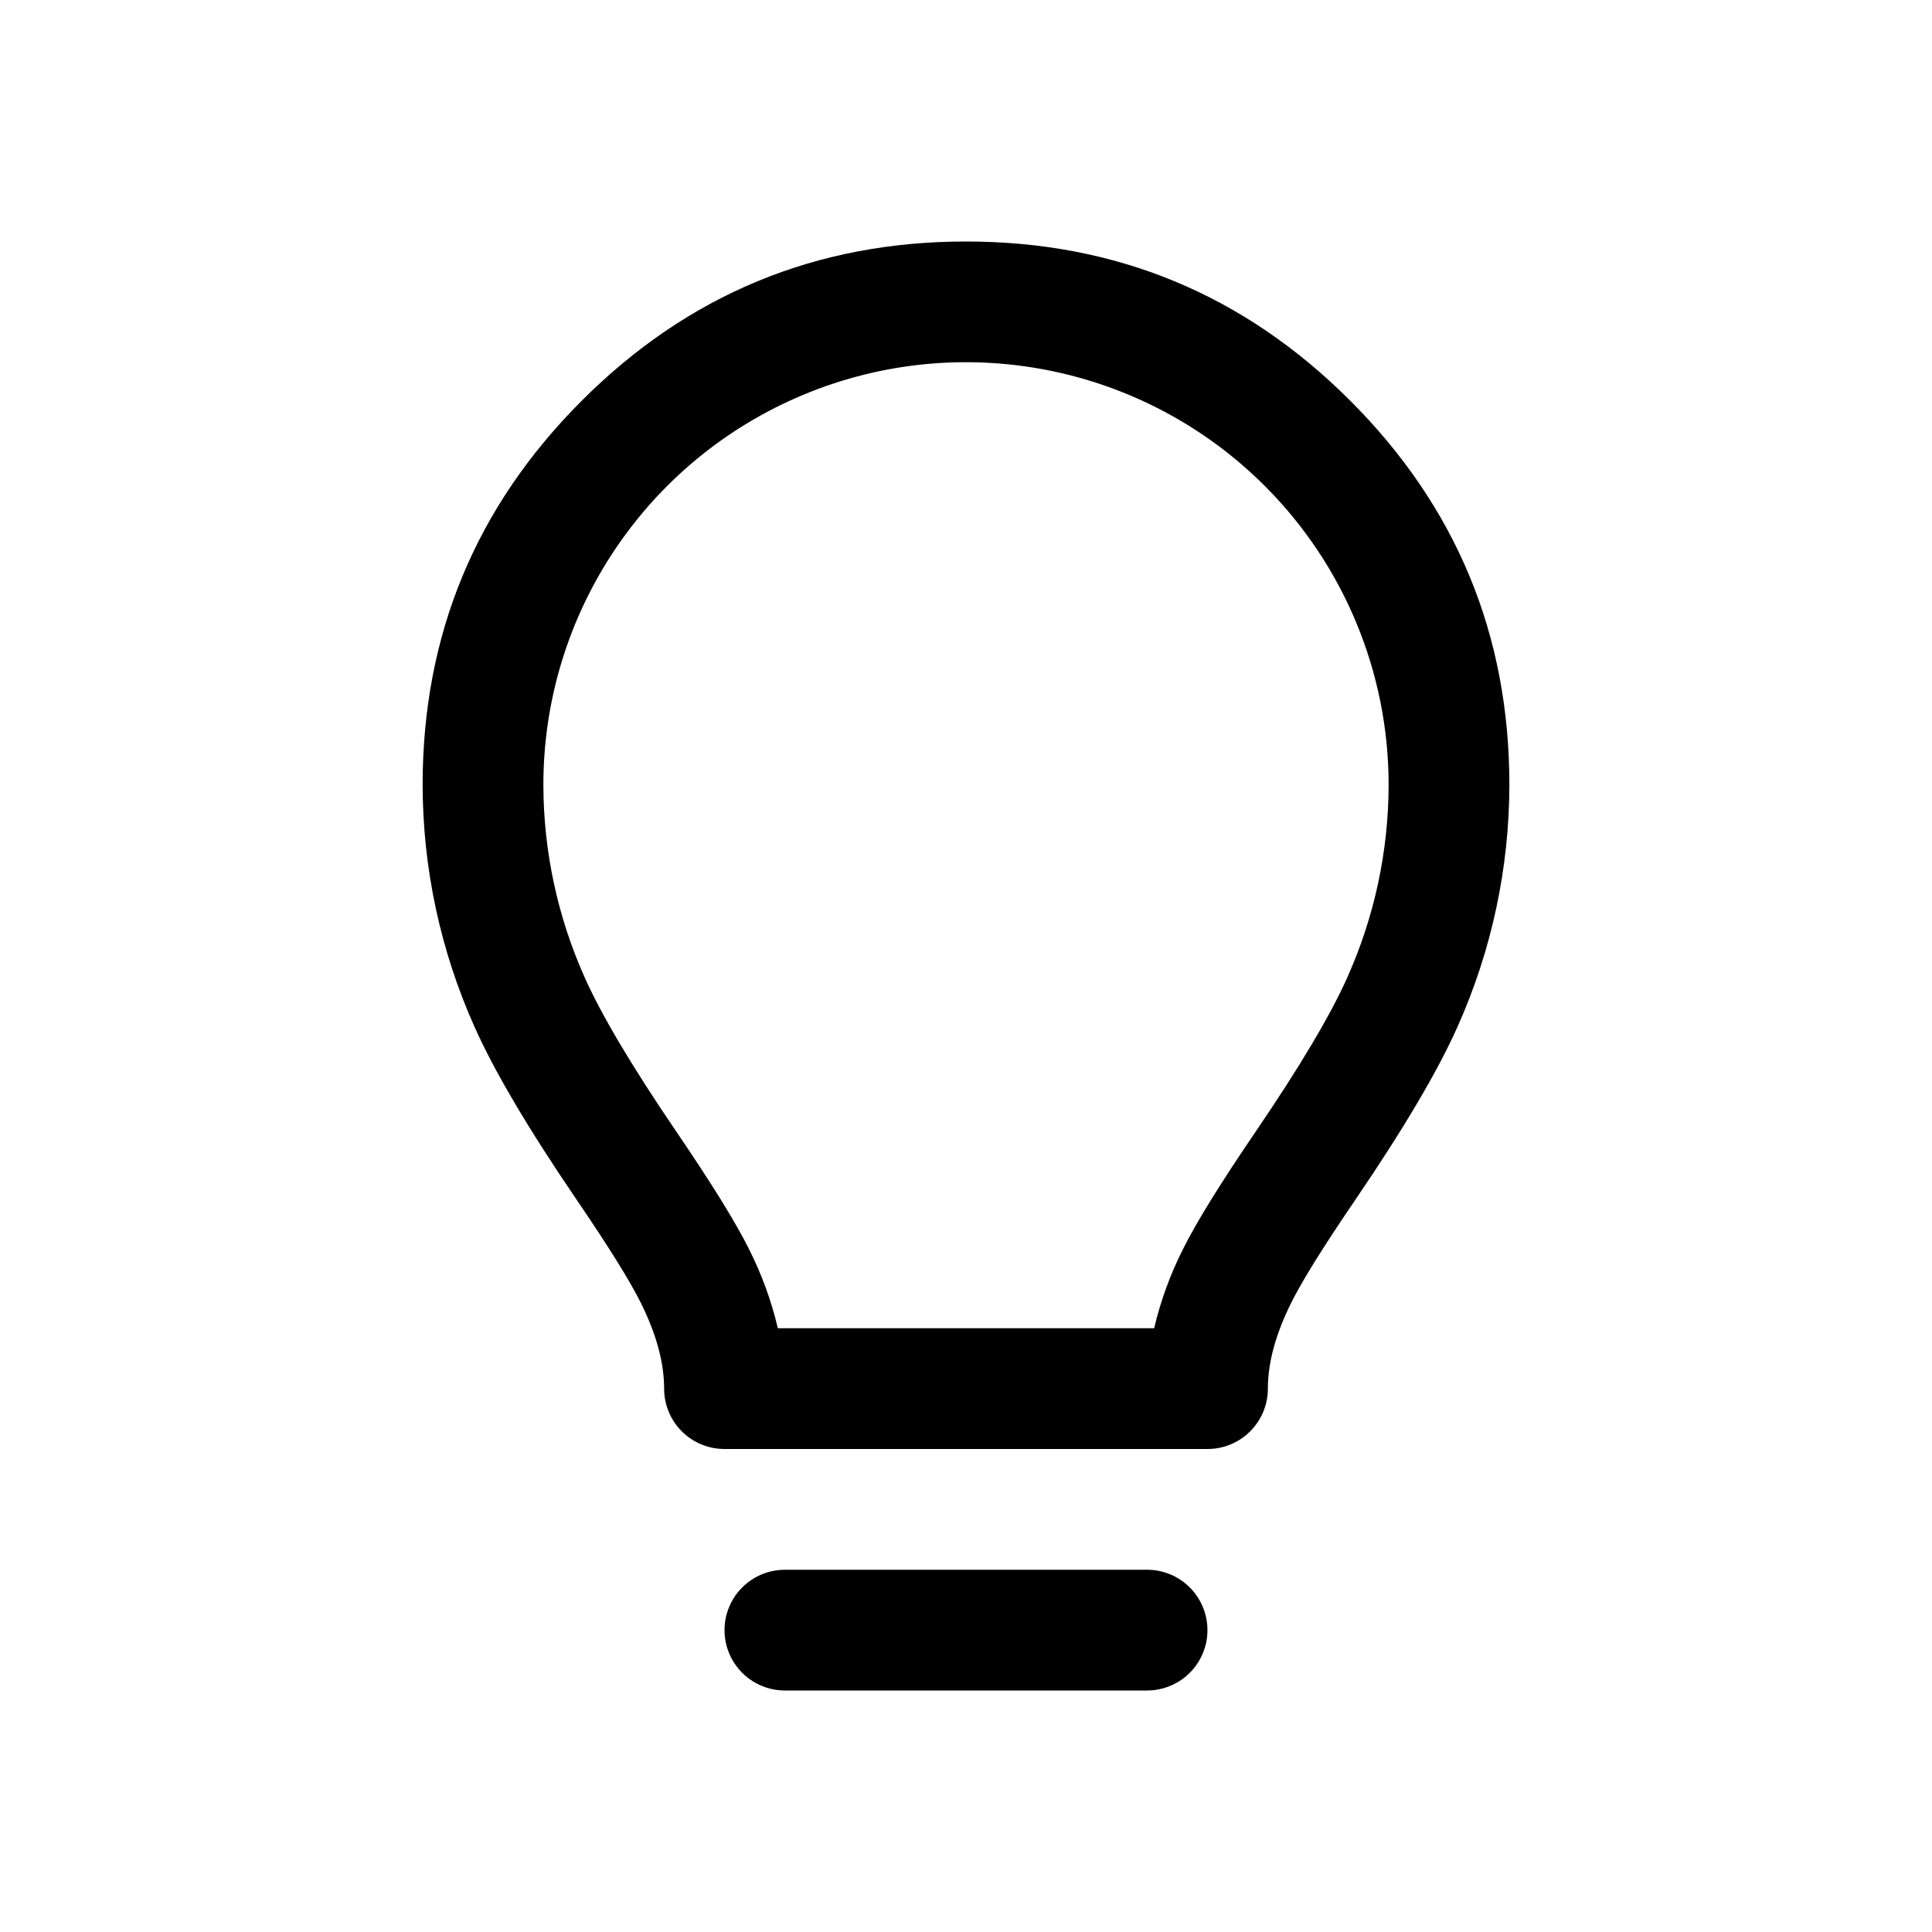
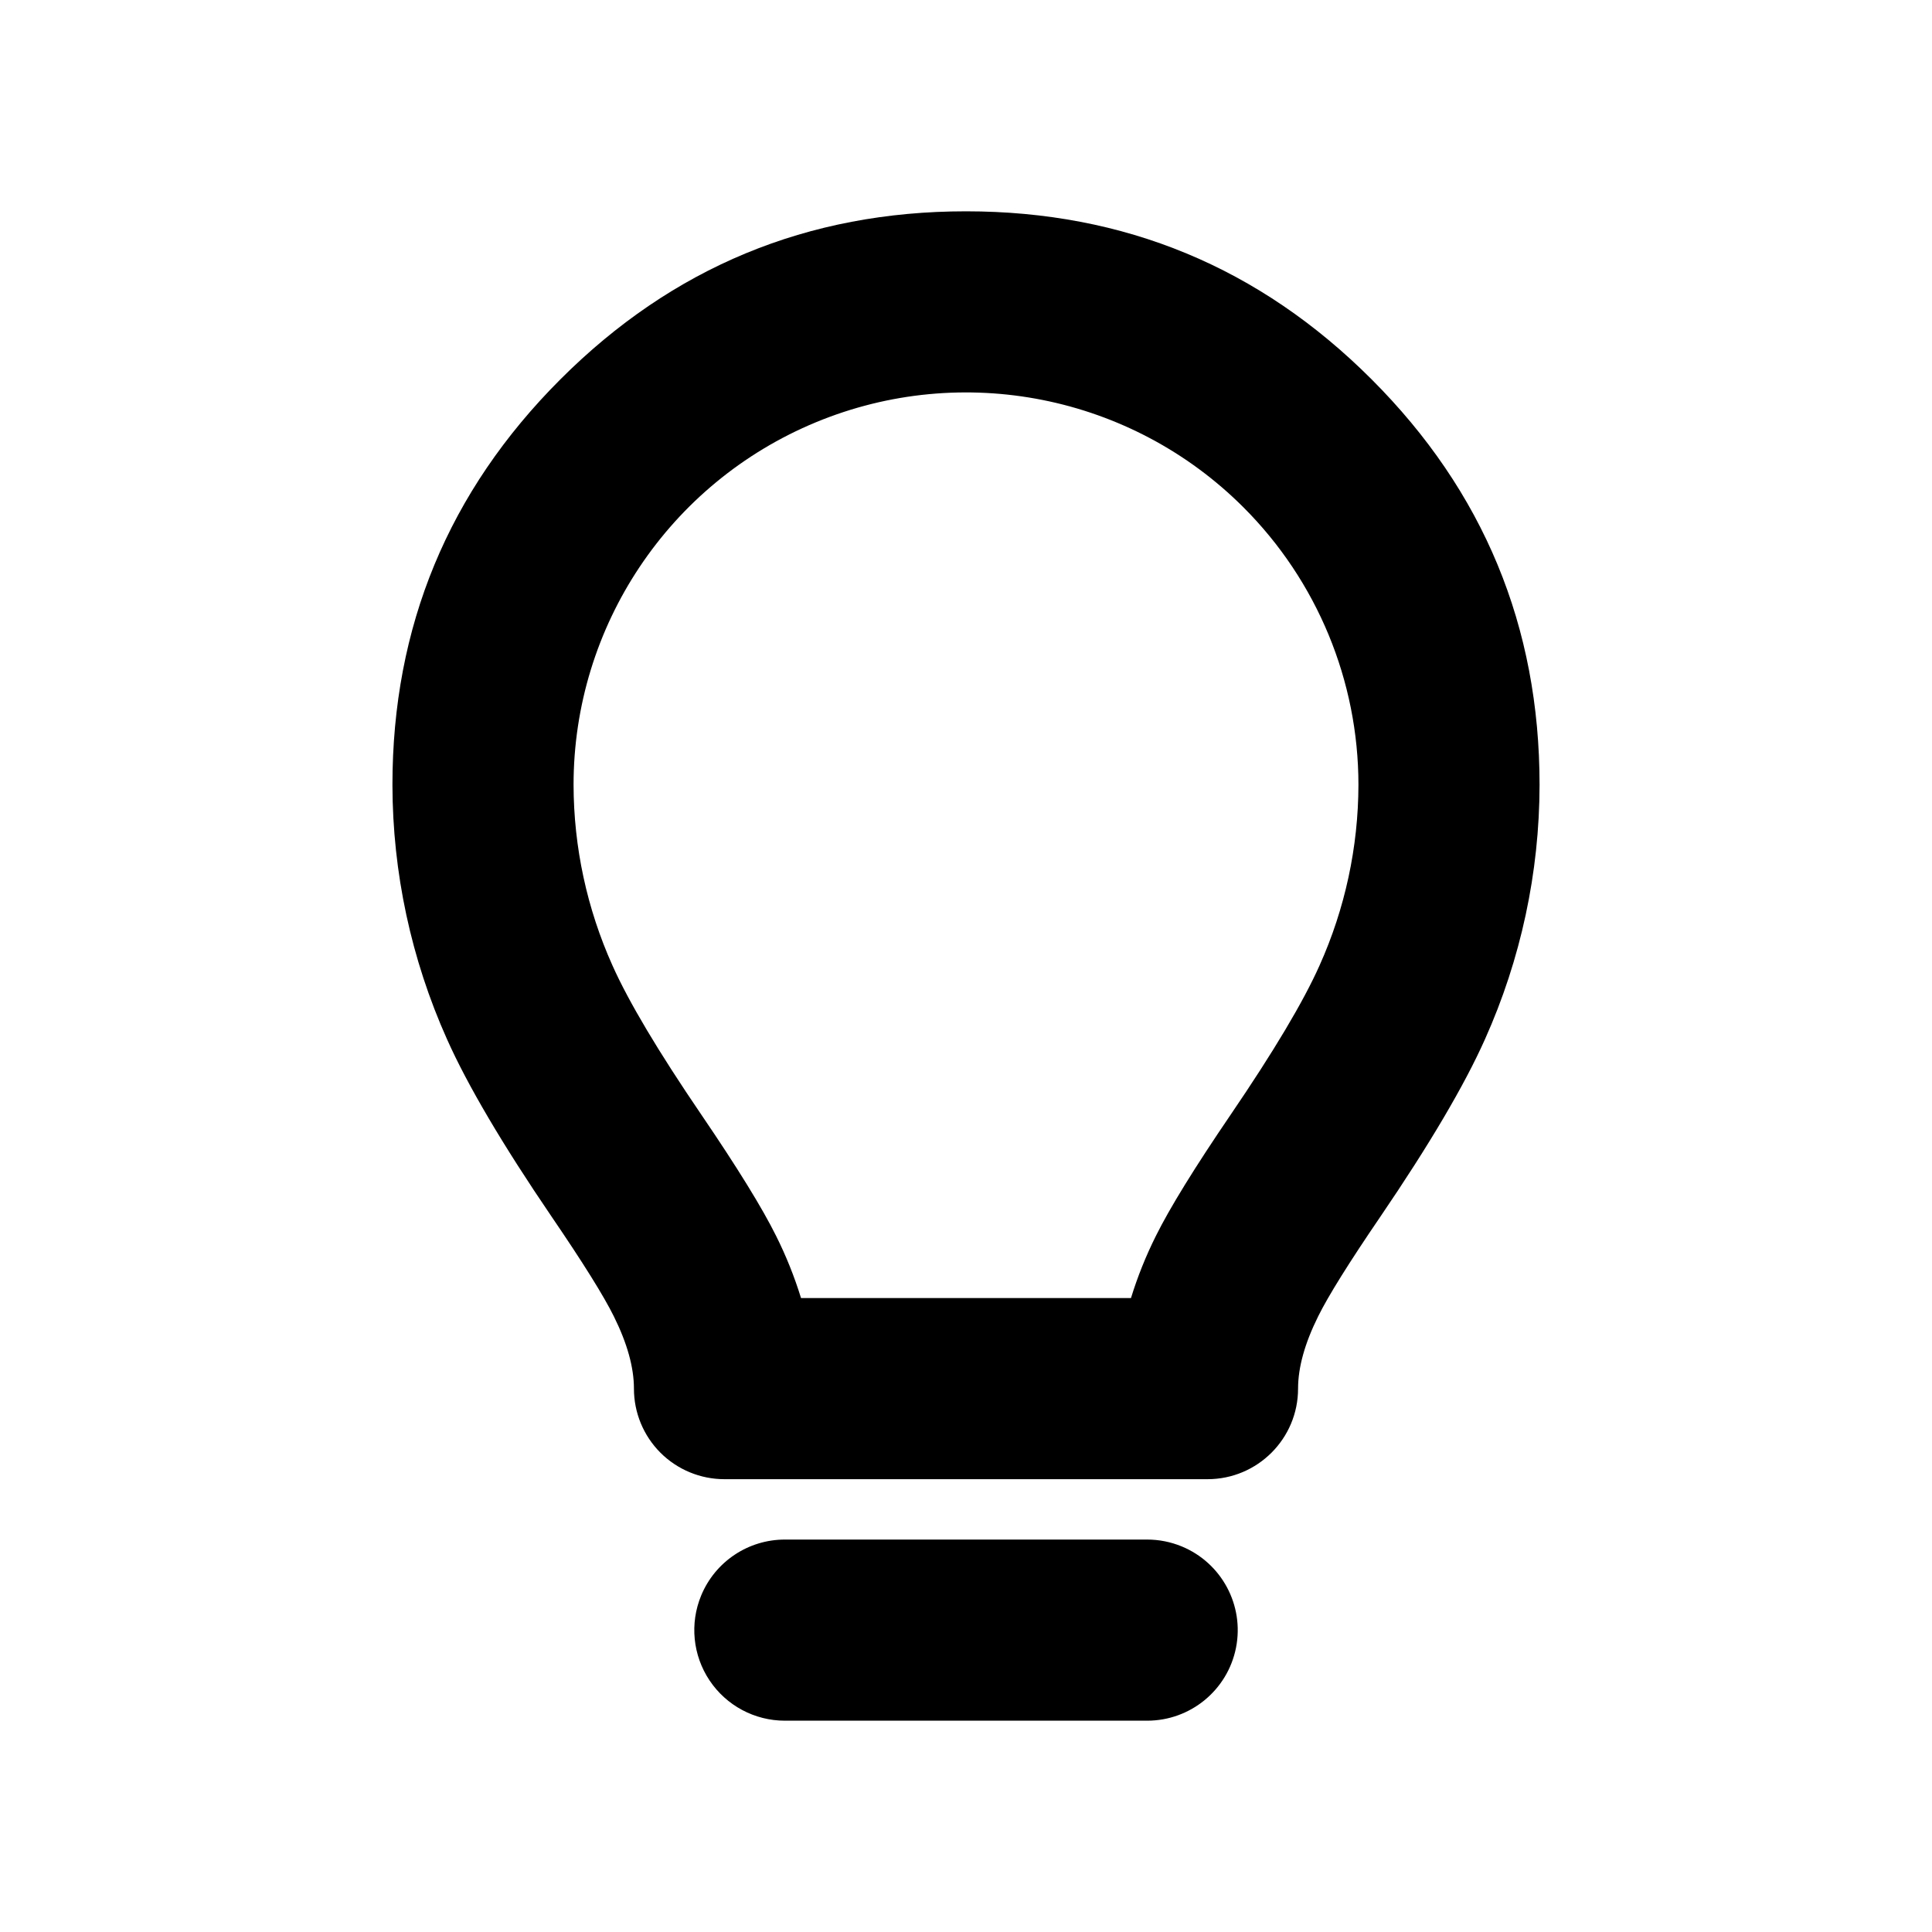
<svg xmlns="http://www.w3.org/2000/svg" width="256" height="256" viewBox="0 0 256 256" fill="currentColor">
-   <path d="M90.34 189.66A8 8 0 0 0 96 192H160A8 8 0 0 0 168 184Q168 178.85 171.08 172.65Q173.21 168.34 179.58 158.99Q189.18 144.9 193.12 136.07A78.68 78.68 0 0 0 200 104Q200 74.18 178.91 53.09Q157.82 32 128 32Q98.18 32 77.09 53.09Q56 74.18 56 104A78.74 78.74 0 0 0 62.88 136.07Q66.82 144.9 76.42 158.99Q82.79 168.34 84.92 172.65Q88 178.85 88 184A8 8 0 0 0 90.34 189.66ZM77.49 129.55A62.68 62.68 0 0 1 72 104A56 56 0 0 1 167.6 64.4A56 56 0 0 1 184 104A62.74 62.74 0 0 1 178.51 129.55Q175.15 137.07 166.36 149.98Q159.37 160.24 156.74 165.54A47.26 47.26 0 0 0 152.93 176H103.07A47.35 47.35 0 0 0 99.26 165.54Q96.63 160.24 89.64 149.98Q80.85 137.07 77.49 129.55ZM96.61 212.94A8 8 0 0 0 104 224H152A8 8 0 0 0 155.06 208.61A8 8 0 0 0 152 208H104A8 8 0 0 0 96.61 212.94Z" />
+   <path d="M87.51 192.49A12 12 0 0 0 96 196H160A12 12 0 0 0 172 184Q172 179.79 174.66 174.43Q176.67 170.36 182.89 161.24Q192.68 146.86 196.77 137.7A82.68 82.68 0 0 0 204 104Q204 72.52 181.74 50.26Q159.48 28 128 28Q96.52 28 74.26 50.26Q52 72.52 52 104A82.74 82.74 0 0 0 59.23 137.7Q63.32 146.86 73.11 161.24Q79.33 170.36 81.34 174.43Q84 179.79 84 184A12 12 0 0 0 87.51 192.49ZM81.15 127.92A58.68 58.68 0 0 1 76 104A52 52 0 0 1 164.77 67.23A52 52 0 0 1 180 104A58.74 58.74 0 0 1 174.85 127.92Q171.64 135.12 163.05 147.73Q155.91 158.22 153.16 163.77A53.8 53.8 0 0 0 149.86 172H106.14A53.83 53.83 0 0 0 102.84 163.77Q100.09 158.22 92.95 147.73Q84.36 135.12 81.15 127.92ZM92.91 211.41A12 12 0 0 0 104 228H152A12 12 0 0 0 156.59 204.91A12 12 0 0 0 152 204H104A12 12 0 0 0 92.91 211.41Z" />
</svg>
